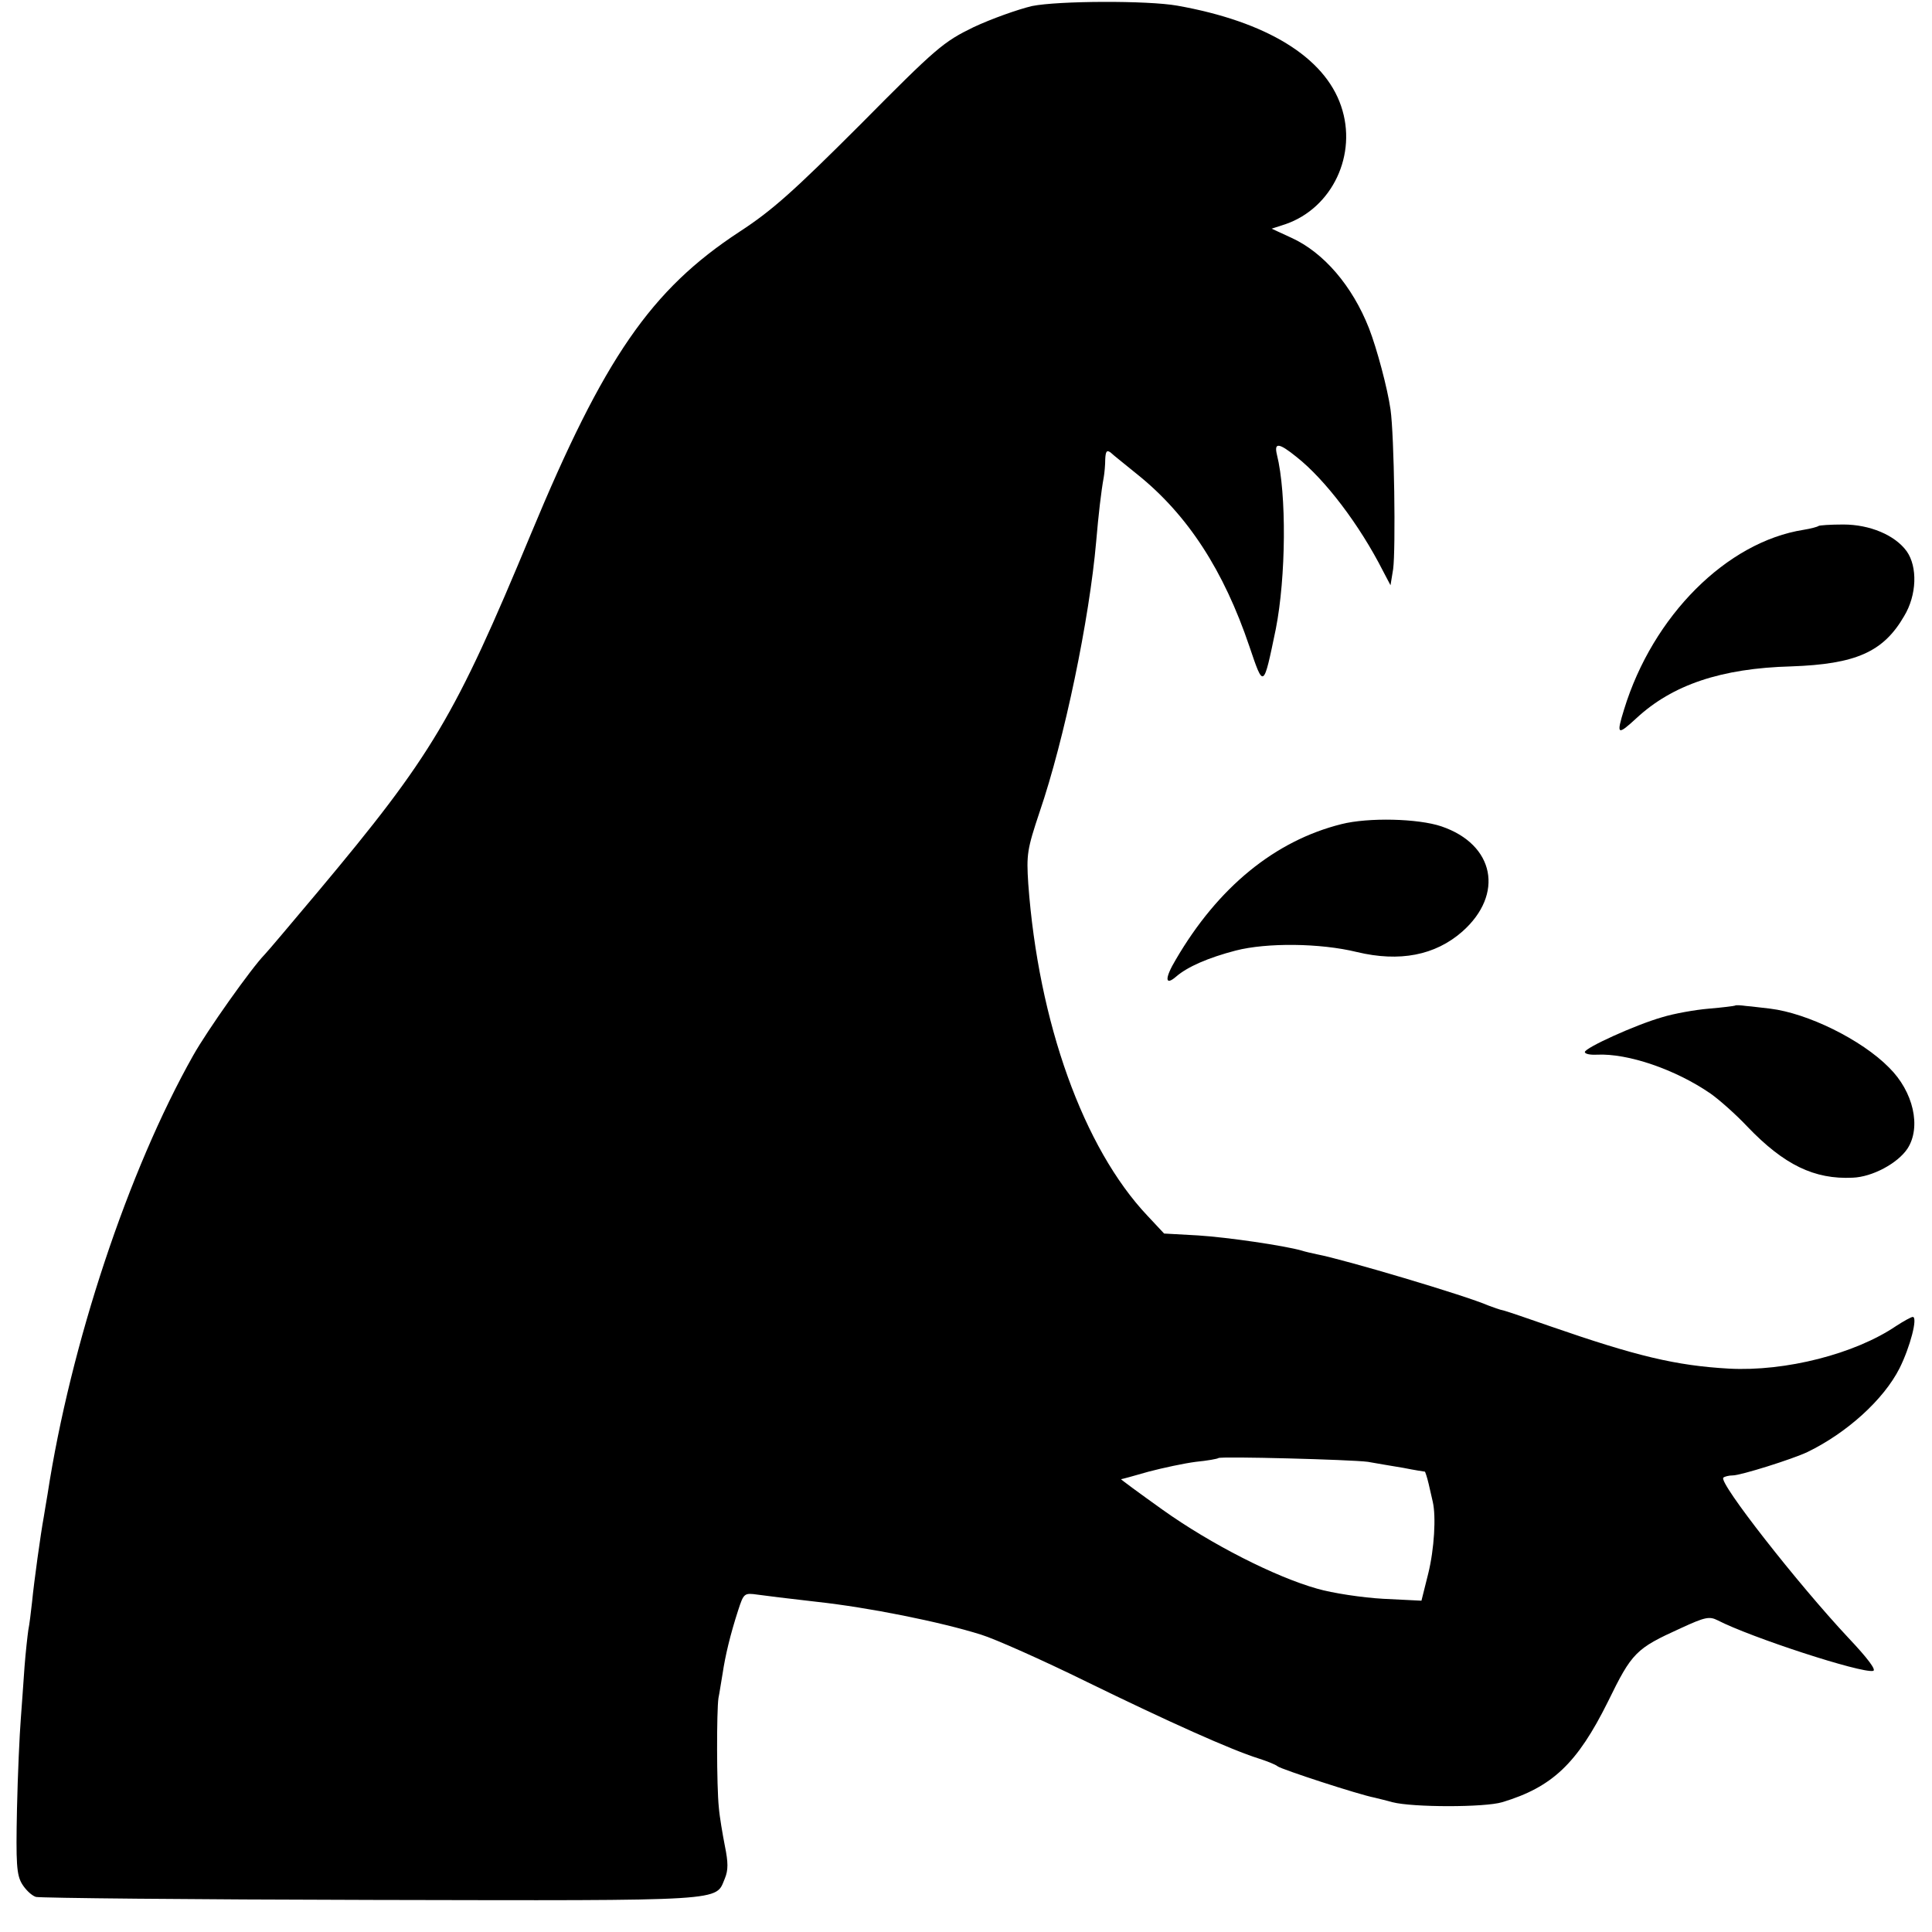
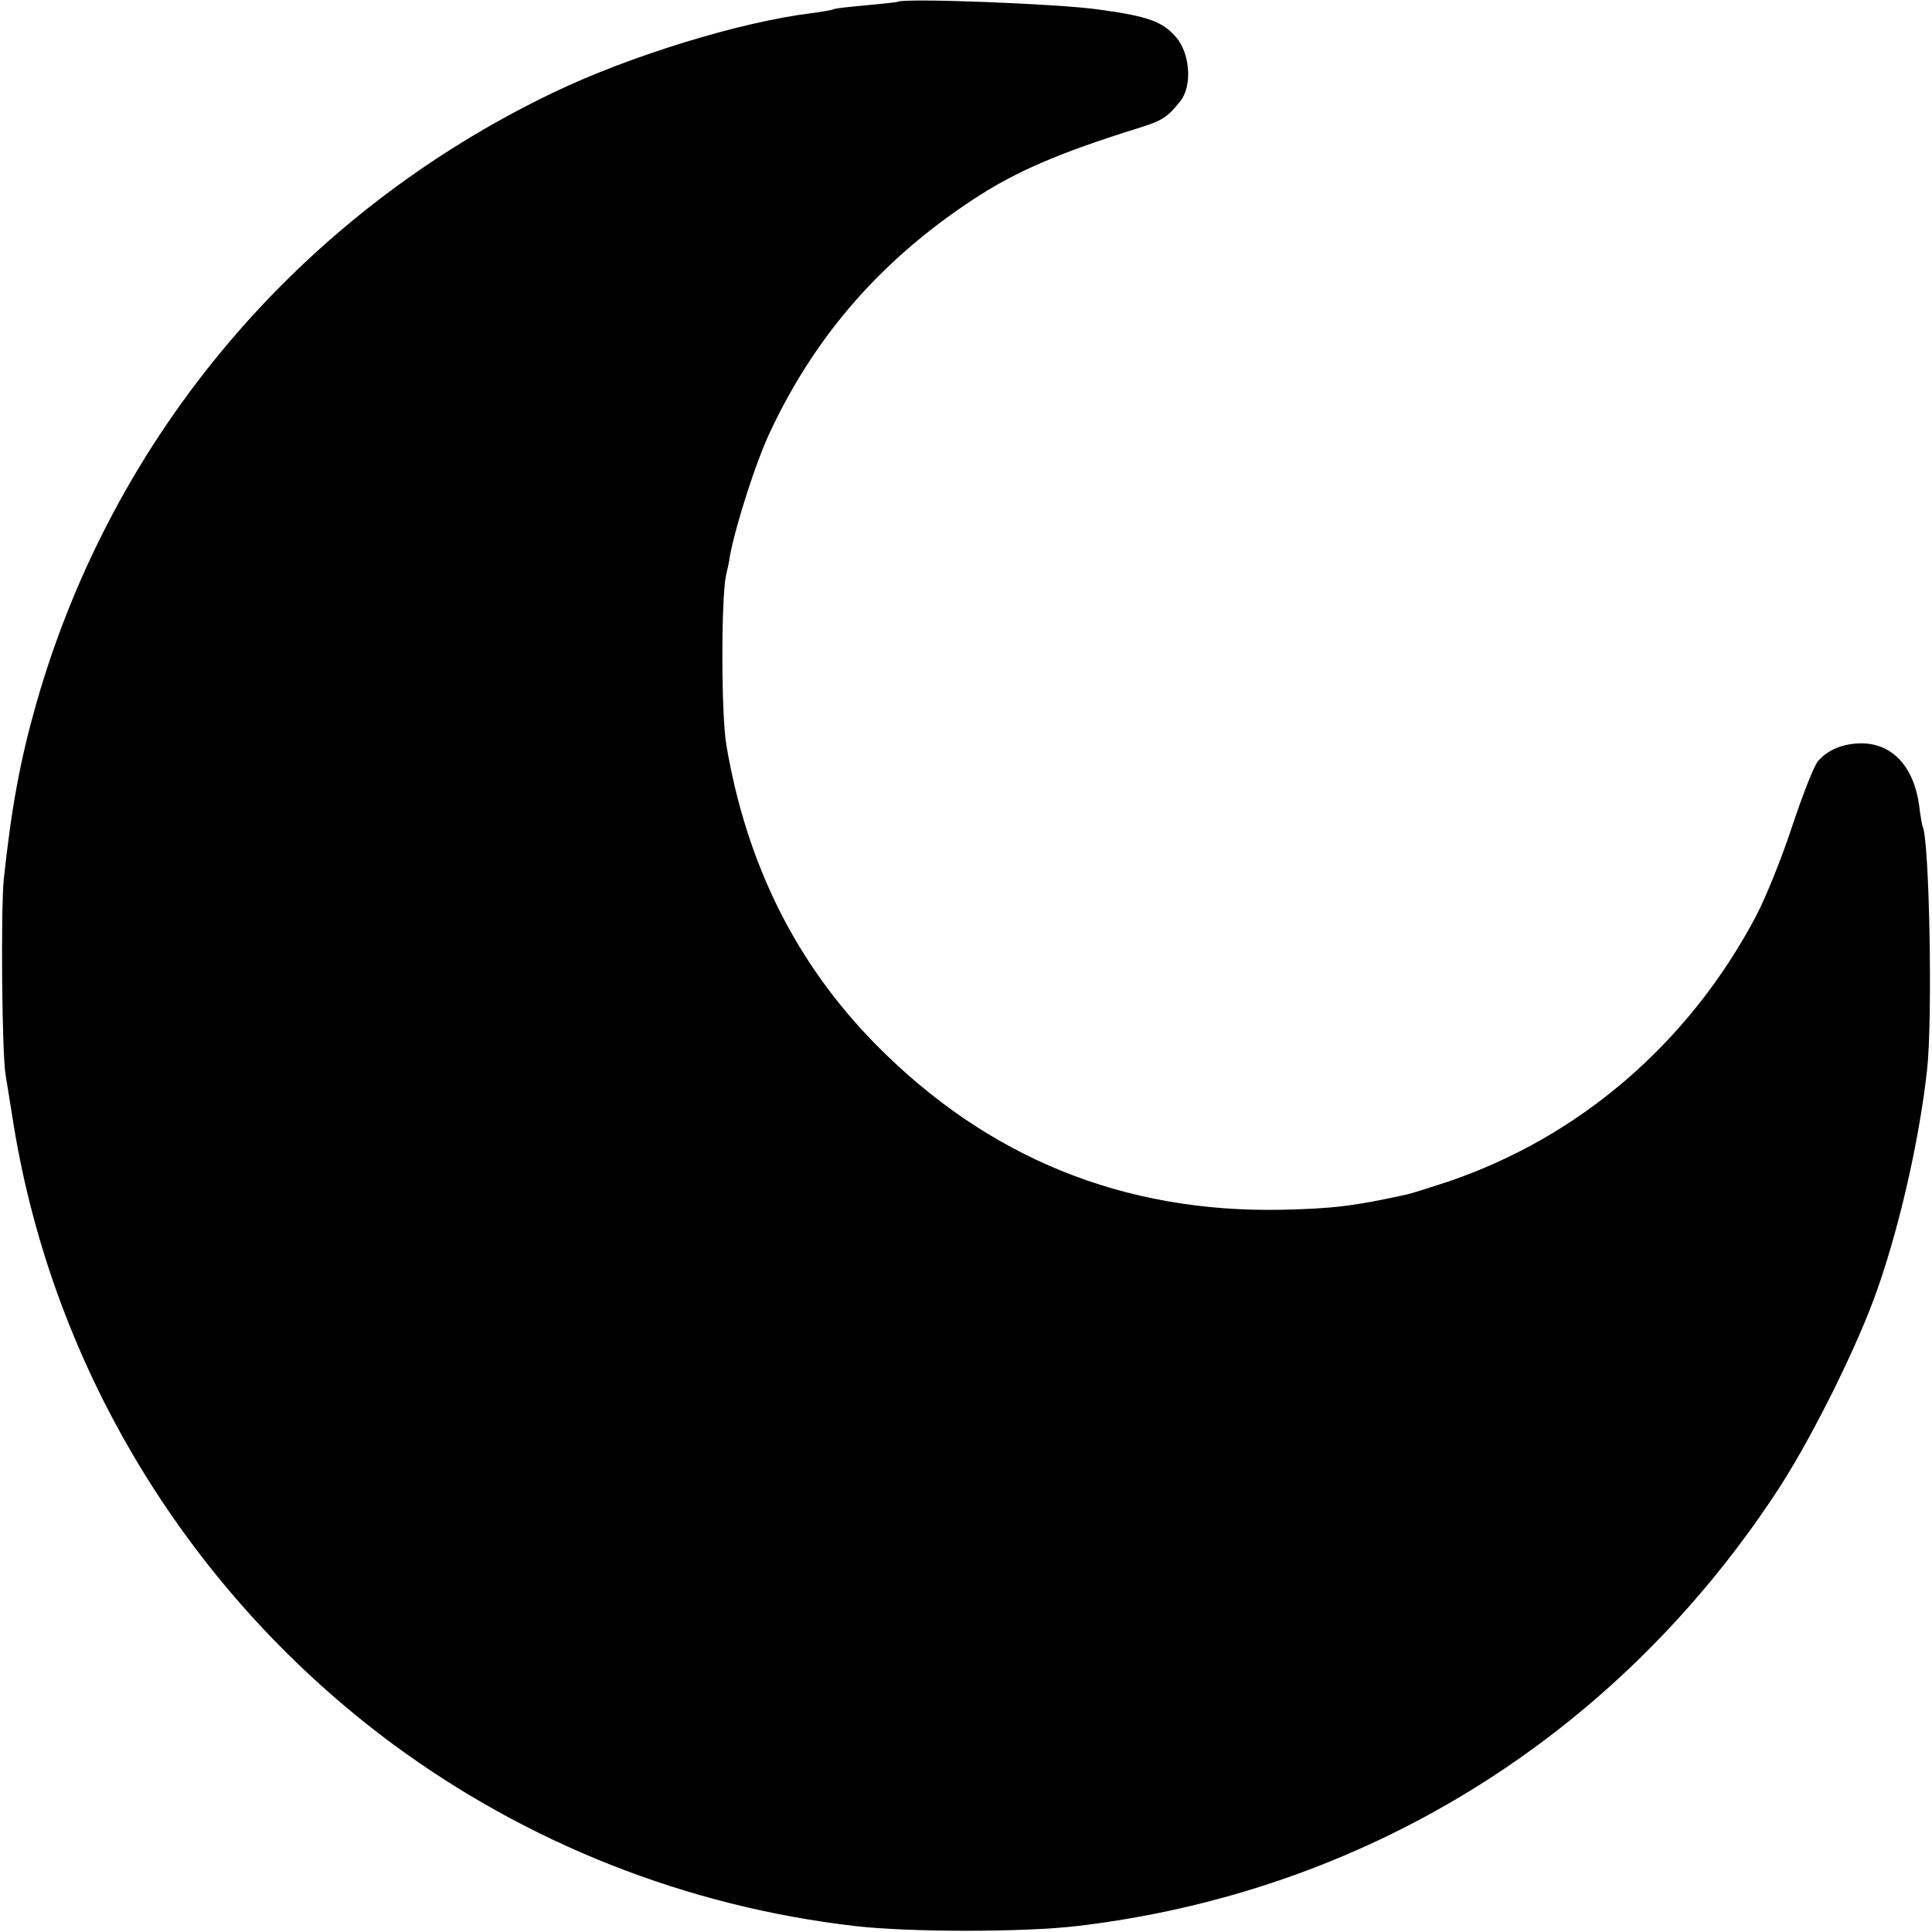
<svg xmlns="http://www.w3.org/2000/svg" version="1.0" width="512pt" height="512pt" viewBox="0 0 512 512" preserveAspectRatio="xMidYMid meet">
  <g transform="translate(0,512) scale(0.1,-0.1)" fill="#000000" stroke="none">
-     <path d="M2735 5104 c-38 -9 -108 -34 -155 -56 -80 -39 -98 -54 -300 -258 -177 -177 -234 -228 -320 -284 -235 -154 -359 -334 -553 -801 -202 -486 -261 -586 -566 -950 -69 -82 -132 -157 -140 -165 -35 -36 -152 -201 -189 -267 -172 -305 -325 -765 -386 -1163 -3 -19 -8 -46 -10 -60 -8 -43 -26 -173 -31 -225 -3 -27 -7 -61 -10 -75 -2 -14 -7 -58 -10 -97 -3 -40 -7 -103 -10 -140 -3 -38 -8 -144 -10 -237 -3 -145 -1 -174 13 -198 9 -15 25 -31 37 -35 11 -3 412 -7 890 -8 954 -2 910 -4 936 57 9 22 9 42 0 86 -6 31 -14 77 -16 102 -6 56 -6 257 -1 290 3 14 7 43 11 65 7 47 20 102 41 167 15 46 16 47 52 42 39 -5 60 -8 157 -19 137 -15 327 -53 435 -87 36 -11 162 -67 280 -125 217 -106 382 -180 455 -203 22 -7 45 -16 51 -21 10 -8 215 -75 257 -83 12 -3 33 -8 47 -12 54 -14 245 -14 291 0 133 40 199 103 280 266 64 131 74 141 193 195 65 30 76 32 98 21 87 -45 381 -141 412 -134 9 2 -14 33 -66 88 -133 142 -344 411 -331 424 3 3 15 6 25 6 21 0 158 43 198 62 105 51 202 139 244 222 28 56 49 136 35 136 -4 0 -24 -11 -44 -24 -109 -74 -293 -121 -443 -113 -141 8 -245 33 -473 112 -57 20 -113 39 -124 42 -11 2 -29 9 -40 13 -62 27 -382 122 -455 136 -14 3 -32 7 -41 10 -46 13 -195 35 -274 40 l-90 5 -44 47 c-170 180 -289 512 -316 880 -5 78 -3 91 30 190 66 193 132 511 150 717 6 70 13 132 20 170 2 11 4 33 4 48 1 21 4 25 14 18 6 -6 39 -32 72 -59 133 -107 228 -254 296 -455 38 -112 37 -113 70 46 27 137 29 358 3 462 -8 33 5 32 52 -6 76 -60 167 -180 229 -302 l20 -38 7 43 c7 52 3 353 -7 423 -8 56 -36 161 -57 215 -44 112 -120 201 -206 240 l-52 24 37 12 c124 43 191 185 147 313 -44 130 -198 224 -434 266 -79 14 -315 13 -385 -1z m890 -3858 c22 -4 64 -11 94 -16 30 -6 56 -10 57 -10 1 0 6 -15 10 -32 4 -18 9 -40 11 -48 9 -39 4 -125 -12 -190 l-18 -72 -101 5 c-55 3 -135 15 -176 27 -110 31 -280 117 -409 209 -63 45 -112 81 -110 81 2 0 35 9 73 20 38 10 94 22 125 26 31 3 58 8 60 10 6 5 351 -4 396 -10z" />
-     <path d="M4819 3726 c-2 -2 -20 -7 -39 -10 -204 -32 -400 -228 -476 -476 -21 -68 -18 -70 33 -23 95 88 224 132 410 137 171 6 244 38 299 133 34 56 36 131 7 172 -31 43 -98 71 -168 71 -34 0 -64 -2 -66 -4z" />
-     <path d="M3555 2936 c-176 -44 -327 -167 -439 -359 -30 -50 -29 -71 1 -45 30 26 85 50 158 69 82 21 223 20 321 -4 113 -27 207 -9 279 54 112 99 86 231 -55 279 -62 21 -194 24 -265 6z" />
-     <path d="M4598 2455 c-2 -1 -33 -5 -69 -8 -36 -3 -93 -13 -125 -23 -70 -20 -204 -81 -204 -92 0 -5 14 -8 32 -7 82 4 208 -39 301 -103 24 -17 68 -56 98 -88 97 -101 177 -140 279 -135 52 2 119 38 145 77 37 57 16 151 -49 215 -73 74 -216 144 -315 156 -20 2 -48 6 -63 7 -15 2 -28 3 -30 1z" />
+     <path d="M2378 5115 c-2 -1 -39 -5 -82 -9 -44 -4 -82 -8 -85 -10 -3 -2 -31 -7 -61 -11 -188 -23 -481 -113 -683 -210 -672 -322 -1168 -908 -1371 -1620 -43 -151 -66 -278 -86 -465 -8 -81 -5 -463 5 -520 3 -19 13 -78 21 -130 106 -653 469 -1245 1005 -1642 358 -264 778 -430 1223 -482 144 -17 451 -17 592 0 760 90 1421 499 1848 1144 87 130 206 367 261 515 64 171 121 419 142 610 15 136 6 614 -12 645 -1 3 -6 28 -9 55 -14 103 -71 165 -153 165 -47 0 -88 -16 -115 -47 -10 -11 -40 -87 -68 -171 -27 -83 -71 -192 -97 -241 -178 -336 -468 -585 -817 -703 -49 -16 -99 -32 -110 -34 -138 -30 -191 -37 -331 -40 -418 -8 -778 138 -1073 437 -212 215 -343 477 -397 794 -14 81 -14 388 -1 450 4 17 9 39 10 50 16 85 70 254 109 335 121 256 298 456 540 614 110 72 224 121 432 186 65 20 79 29 113 72 32 40 26 126 -11 169 -36 42 -74 56 -207 74 -105 15 -520 31 -532 20z" />
  </g>
</svg>
